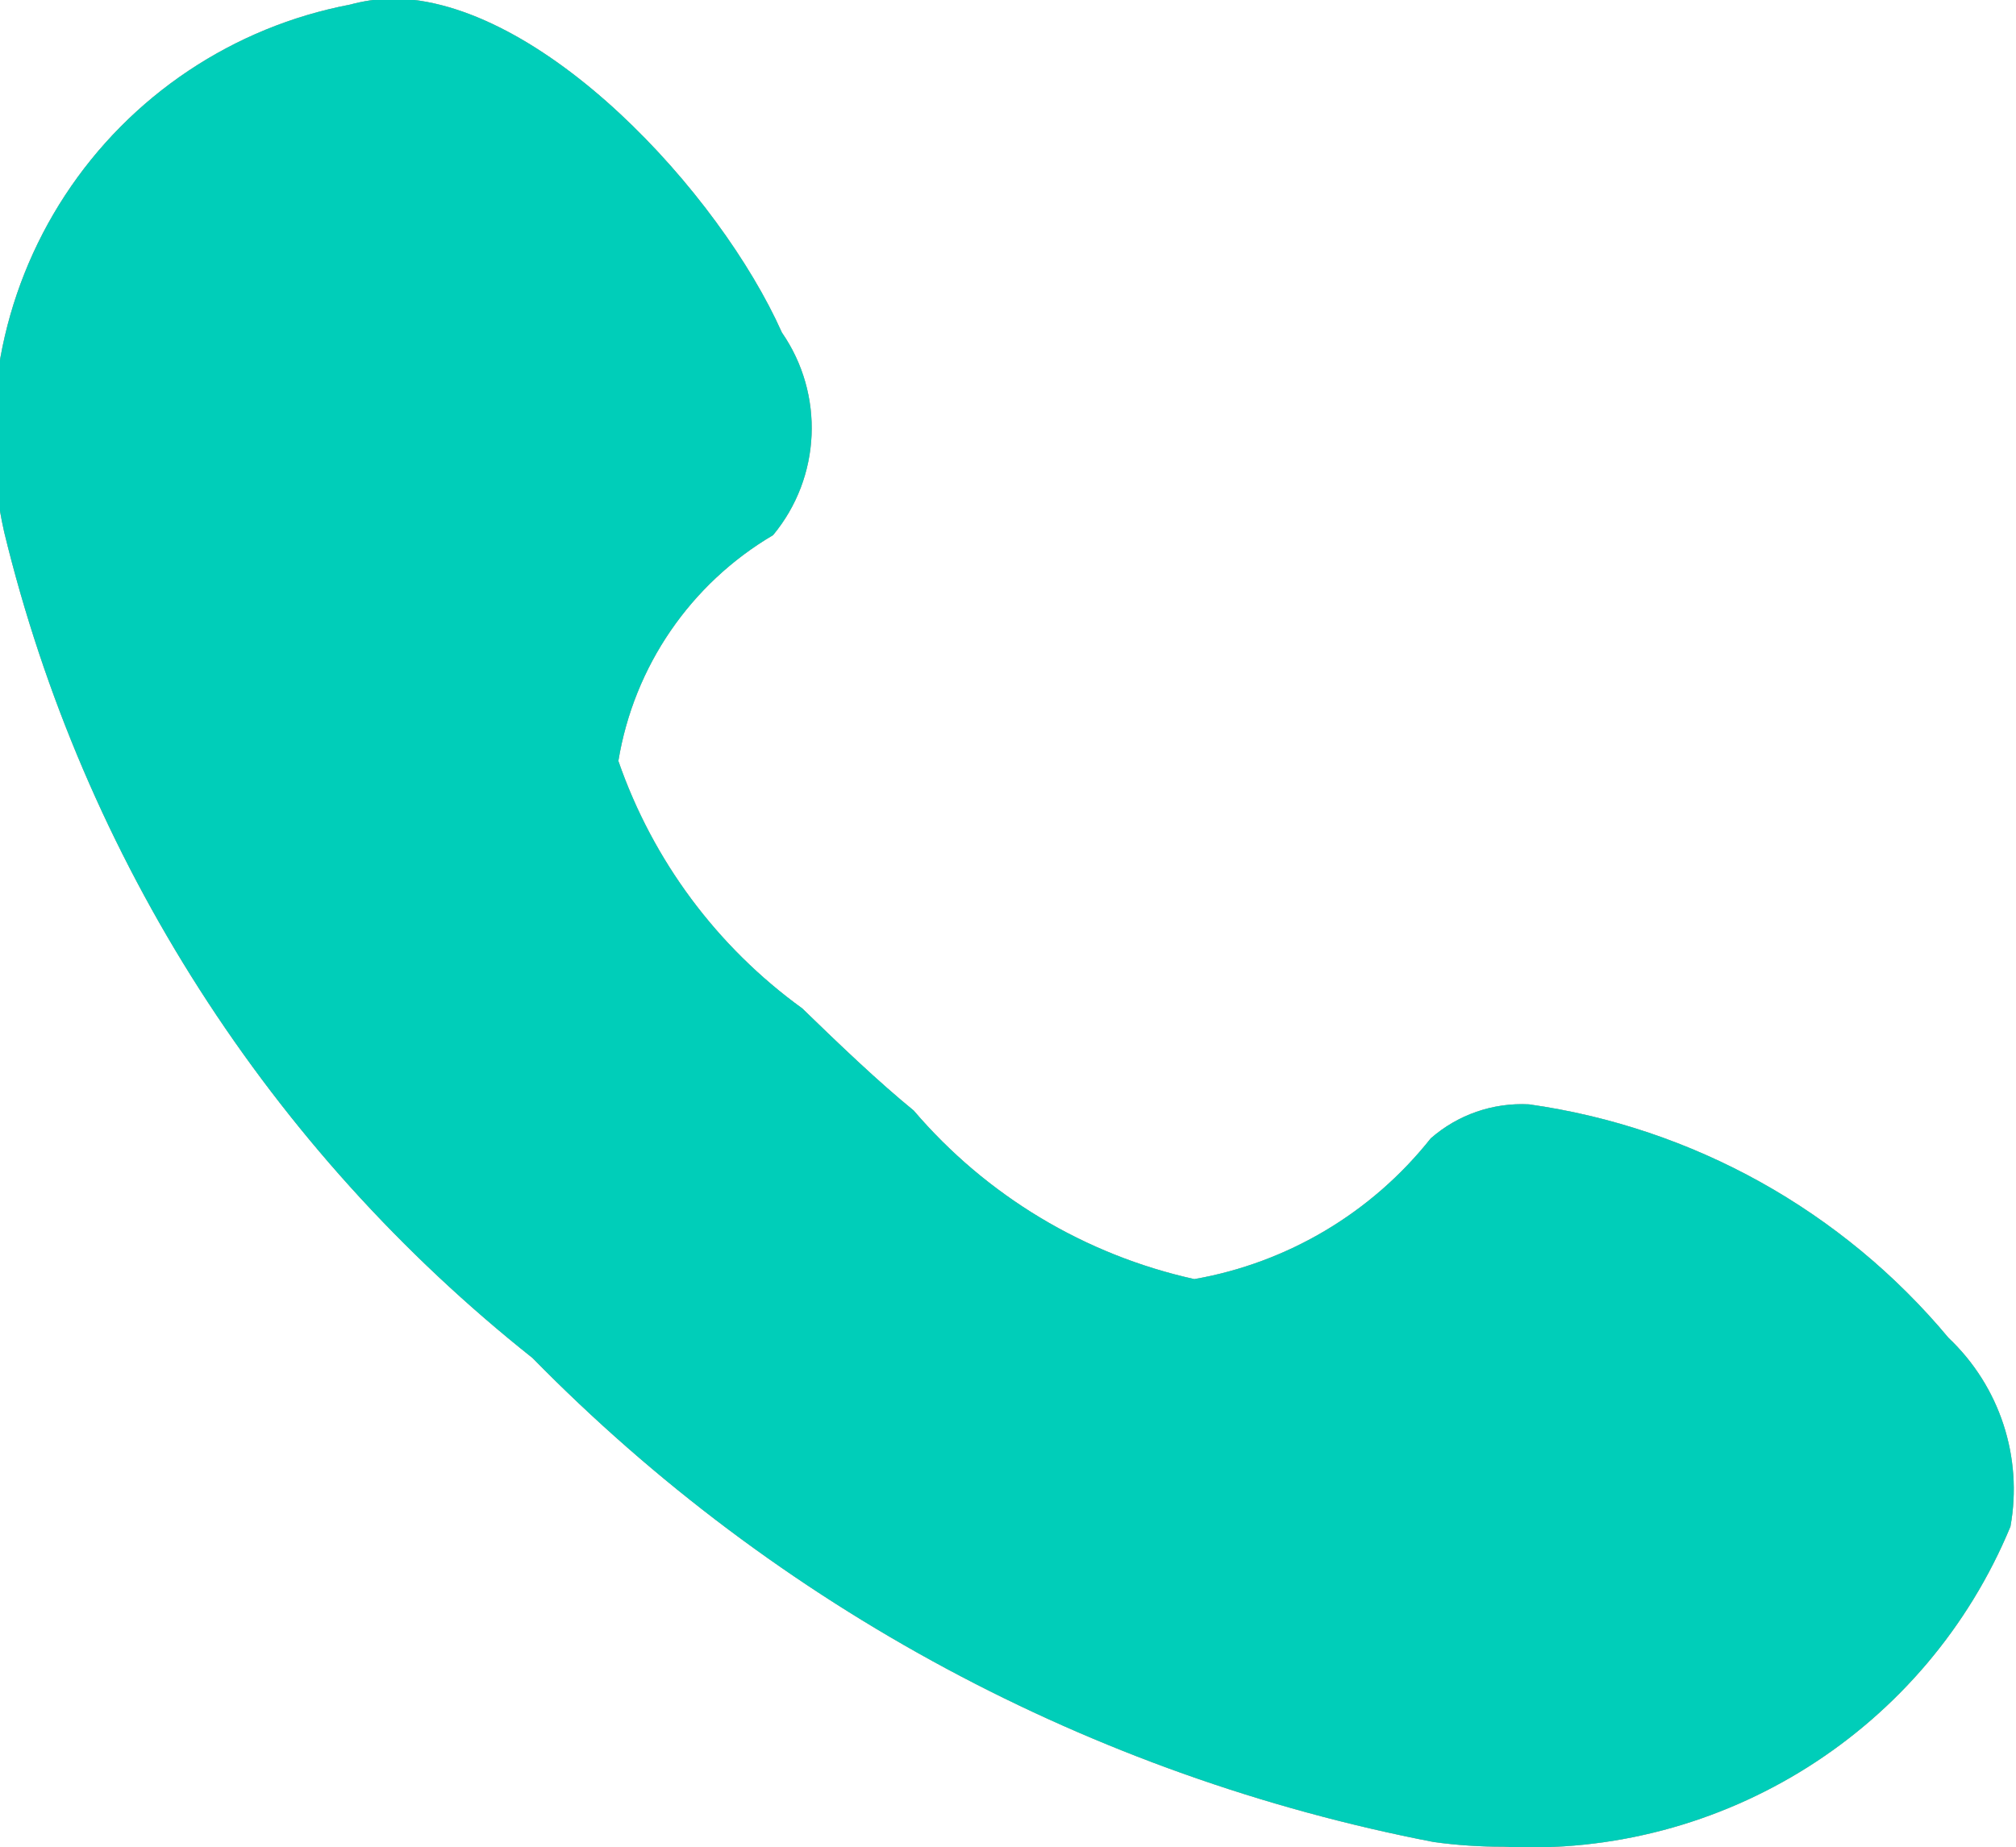
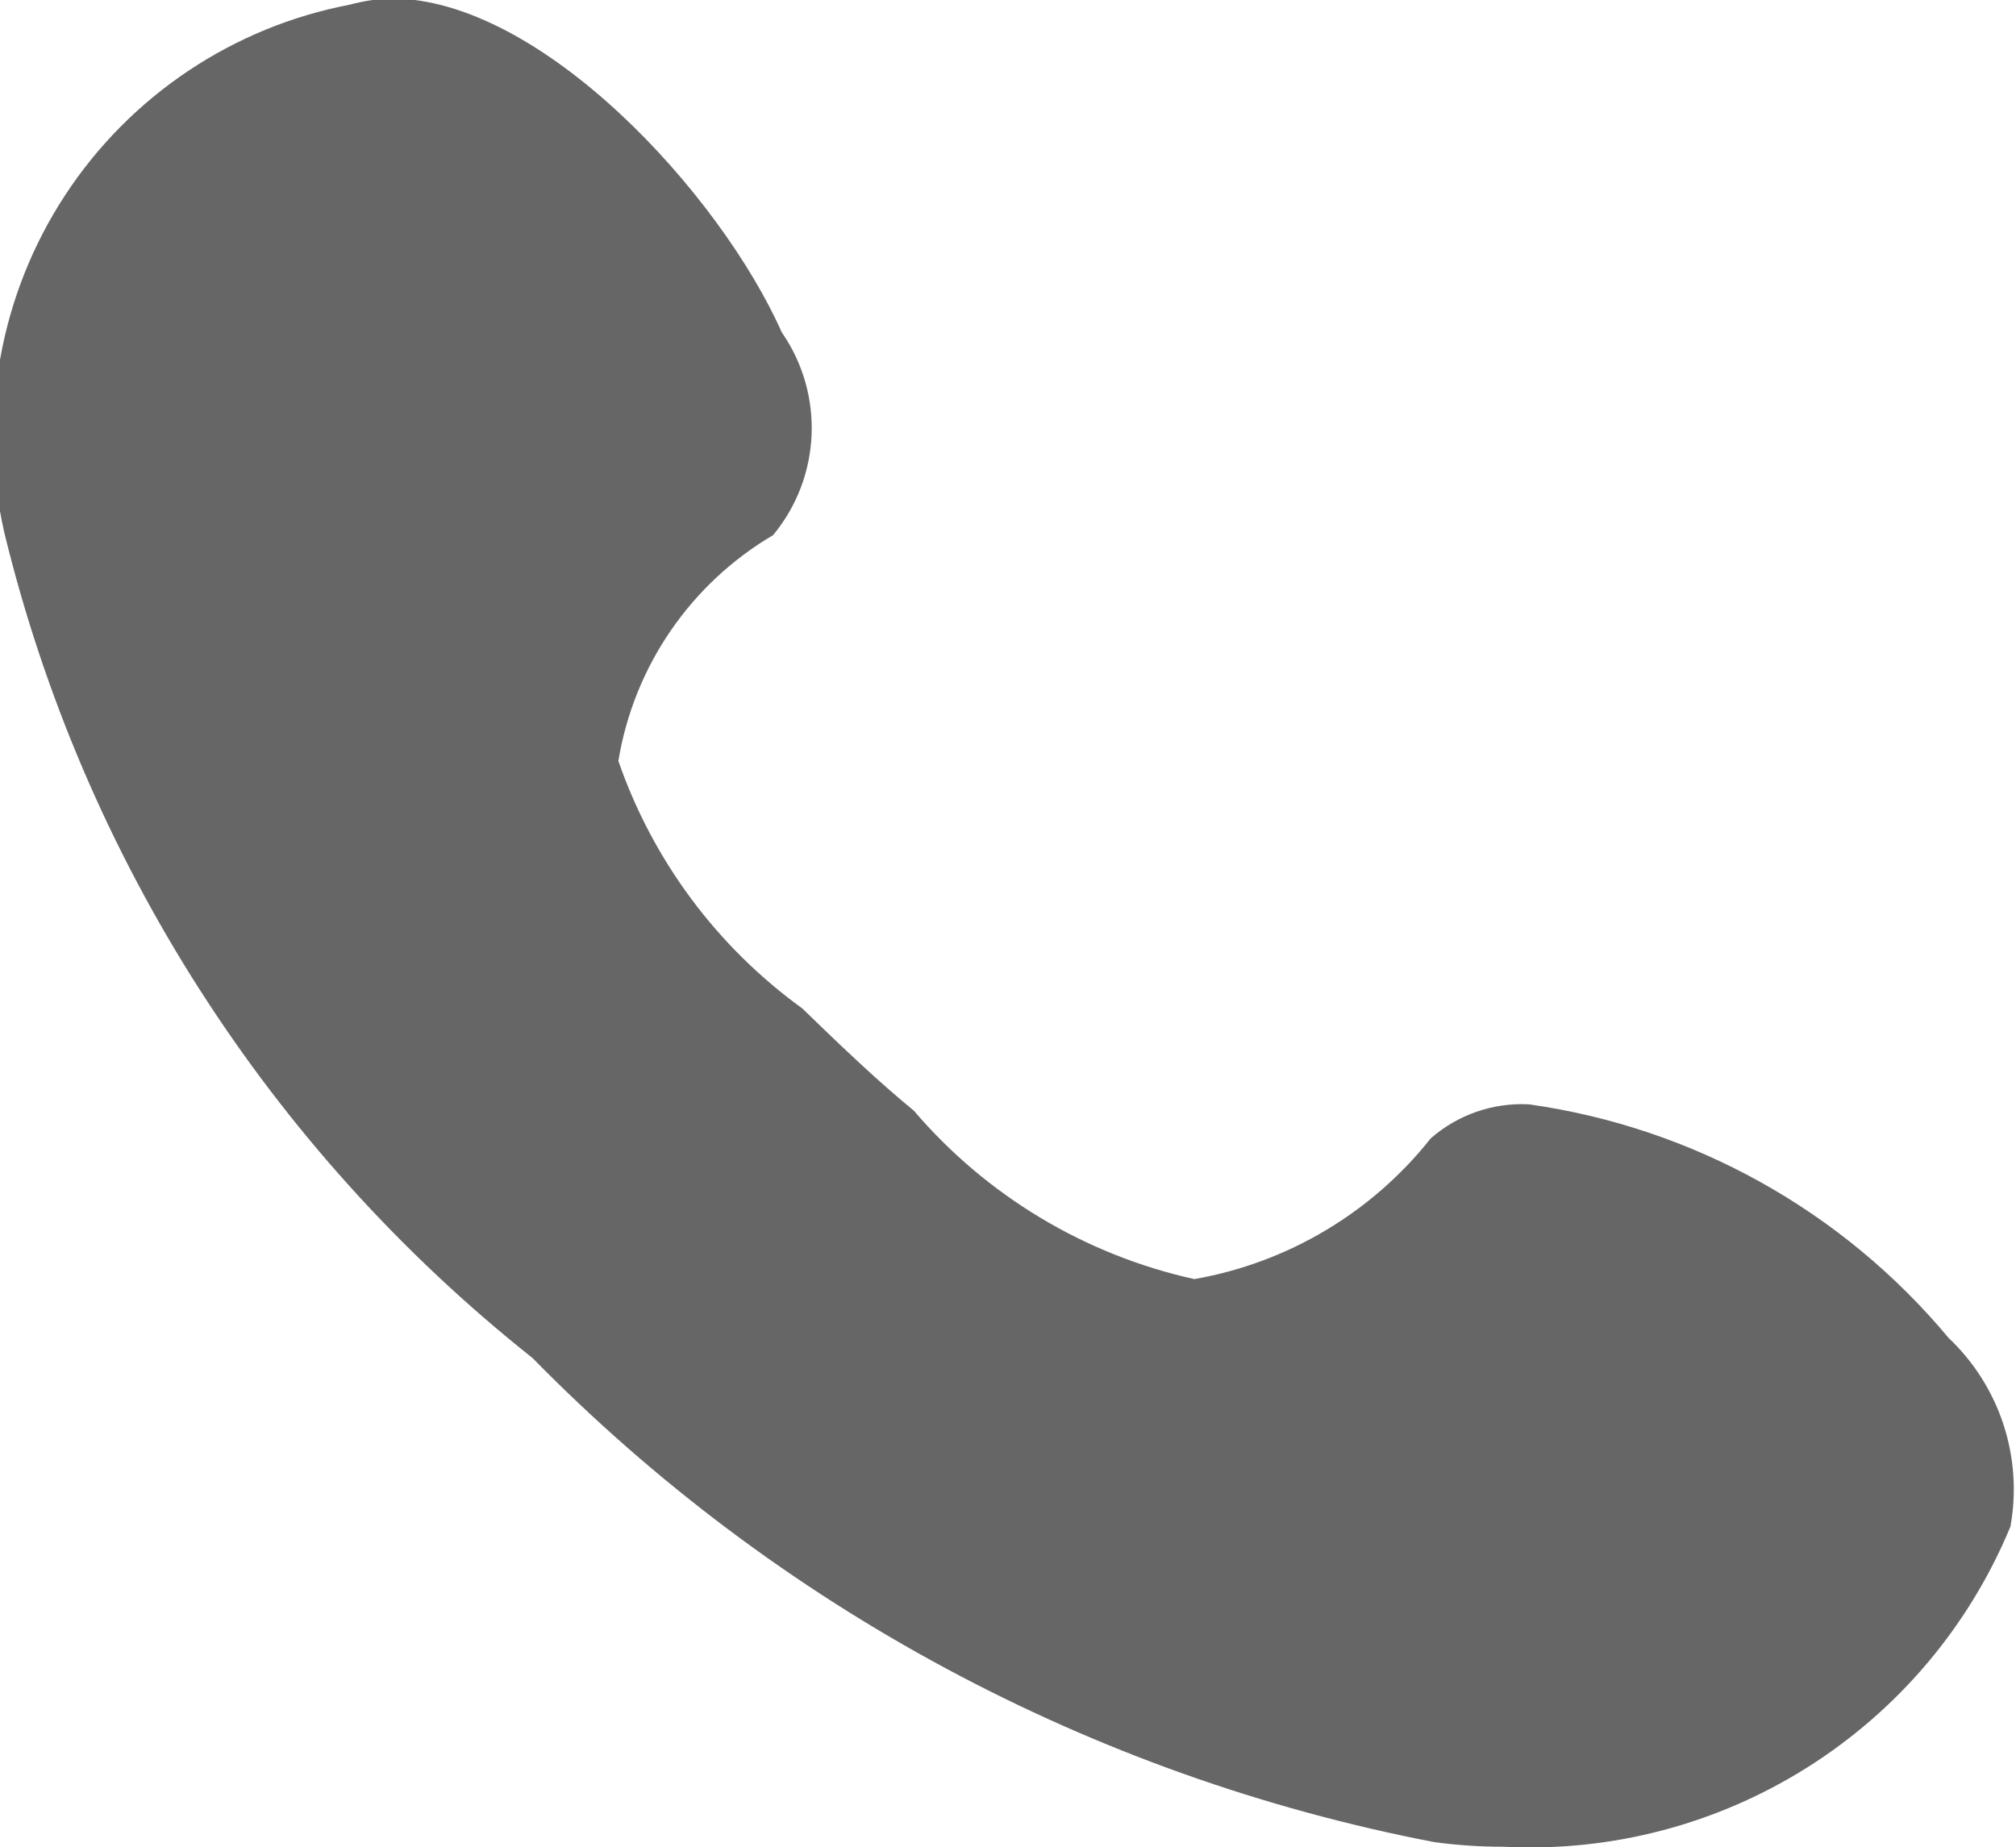
<svg xmlns="http://www.w3.org/2000/svg" width="13.031" height="11.94">
  <defs>
    <filter id="a" x="67" y="3018.81" width="13.031" height="11.94" filterUnits="userSpaceOnUse">
      <feFlood result="flood" flood-color="#00ceb9" />
      <feComposite result="composite" operator="in" in2="SourceGraphic" />
      <feBlend result="blend" in2="SourceGraphic" />
    </filter>
  </defs>
-   <path data-name="иконка телефон" d="M79.995 3028.68a3.36 3.36 0 0 1-3.278 2.07 3.319 3.319 0 0 1-.447-.03 11.109 11.109 0 0 1-5.828-3.13 9.754 9.754 0 0 1-3.415-5.34 2.836 2.836 0 0 1 2.235-3.41 1.17 1.17 0 0 1 .267-.04c.969 0 2.124 1.26 2.525 2.16a1.085 1.085 0 0 1-.057 1.31 2.086 2.086 0 0 0-1 1.46 3.312 3.312 0 0 0 1.189 1.6c.093.09.216.21.356.34s.254.23.364.32a3.331 3.331 0 0 0 1.814 1.09 2.5 2.5 0 0 0 1.528-.91.893.893 0 0 1 .635-.22 4.315 4.315 0 0 1 2.712 1.51 1.347 1.347 0 0 1 .4 1.22z" transform="translate(-67 -3018.81)" fill="#666" fill-rule="evenodd" filter="url(#a)" />
+   <path data-name="иконка телефон" d="M79.995 3028.68a3.36 3.36 0 0 1-3.278 2.07 3.319 3.319 0 0 1-.447-.03 11.109 11.109 0 0 1-5.828-3.13 9.754 9.754 0 0 1-3.415-5.34 2.836 2.836 0 0 1 2.235-3.41 1.17 1.17 0 0 1 .267-.04c.969 0 2.124 1.26 2.525 2.16a1.085 1.085 0 0 1-.057 1.31 2.086 2.086 0 0 0-1 1.46 3.312 3.312 0 0 0 1.189 1.6c.093.09.216.21.356.34s.254.23.364.32a3.331 3.331 0 0 0 1.814 1.09 2.5 2.5 0 0 0 1.528-.91.893.893 0 0 1 .635-.22 4.315 4.315 0 0 1 2.712 1.51 1.347 1.347 0 0 1 .4 1.22z" transform="translate(-67 -3018.81)" fill="#666" fill-rule="evenodd" />
</svg>
